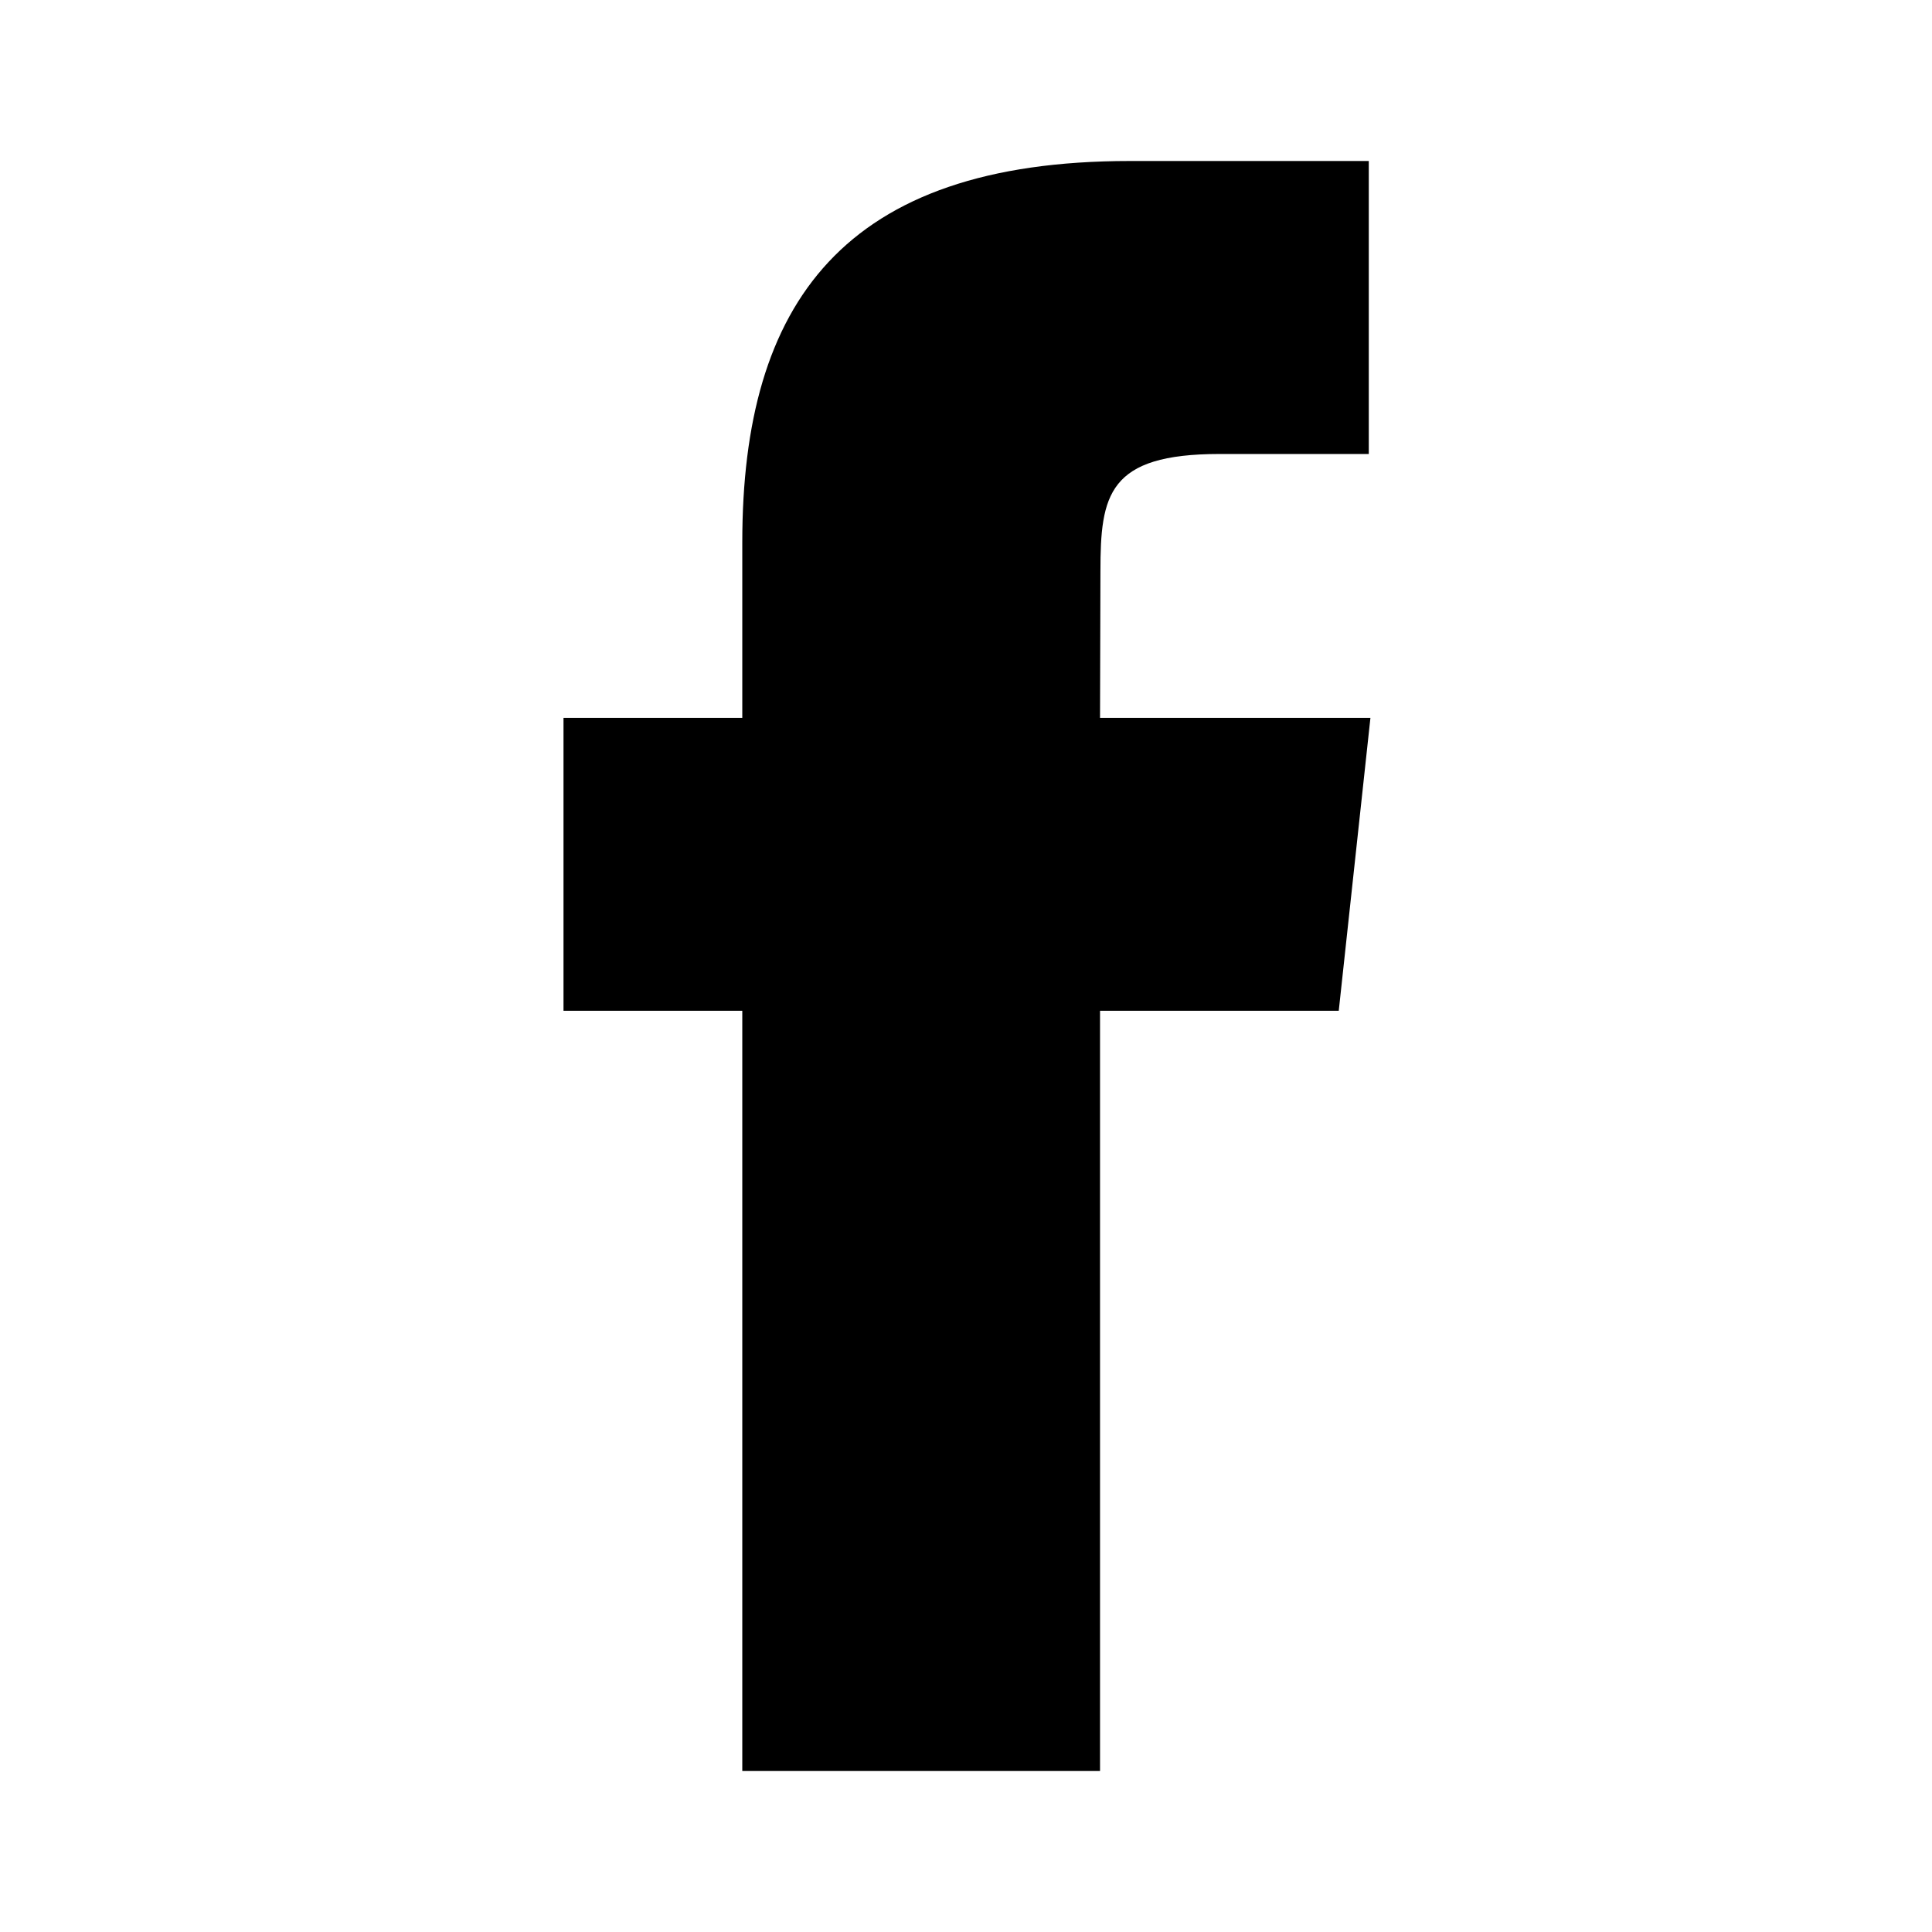
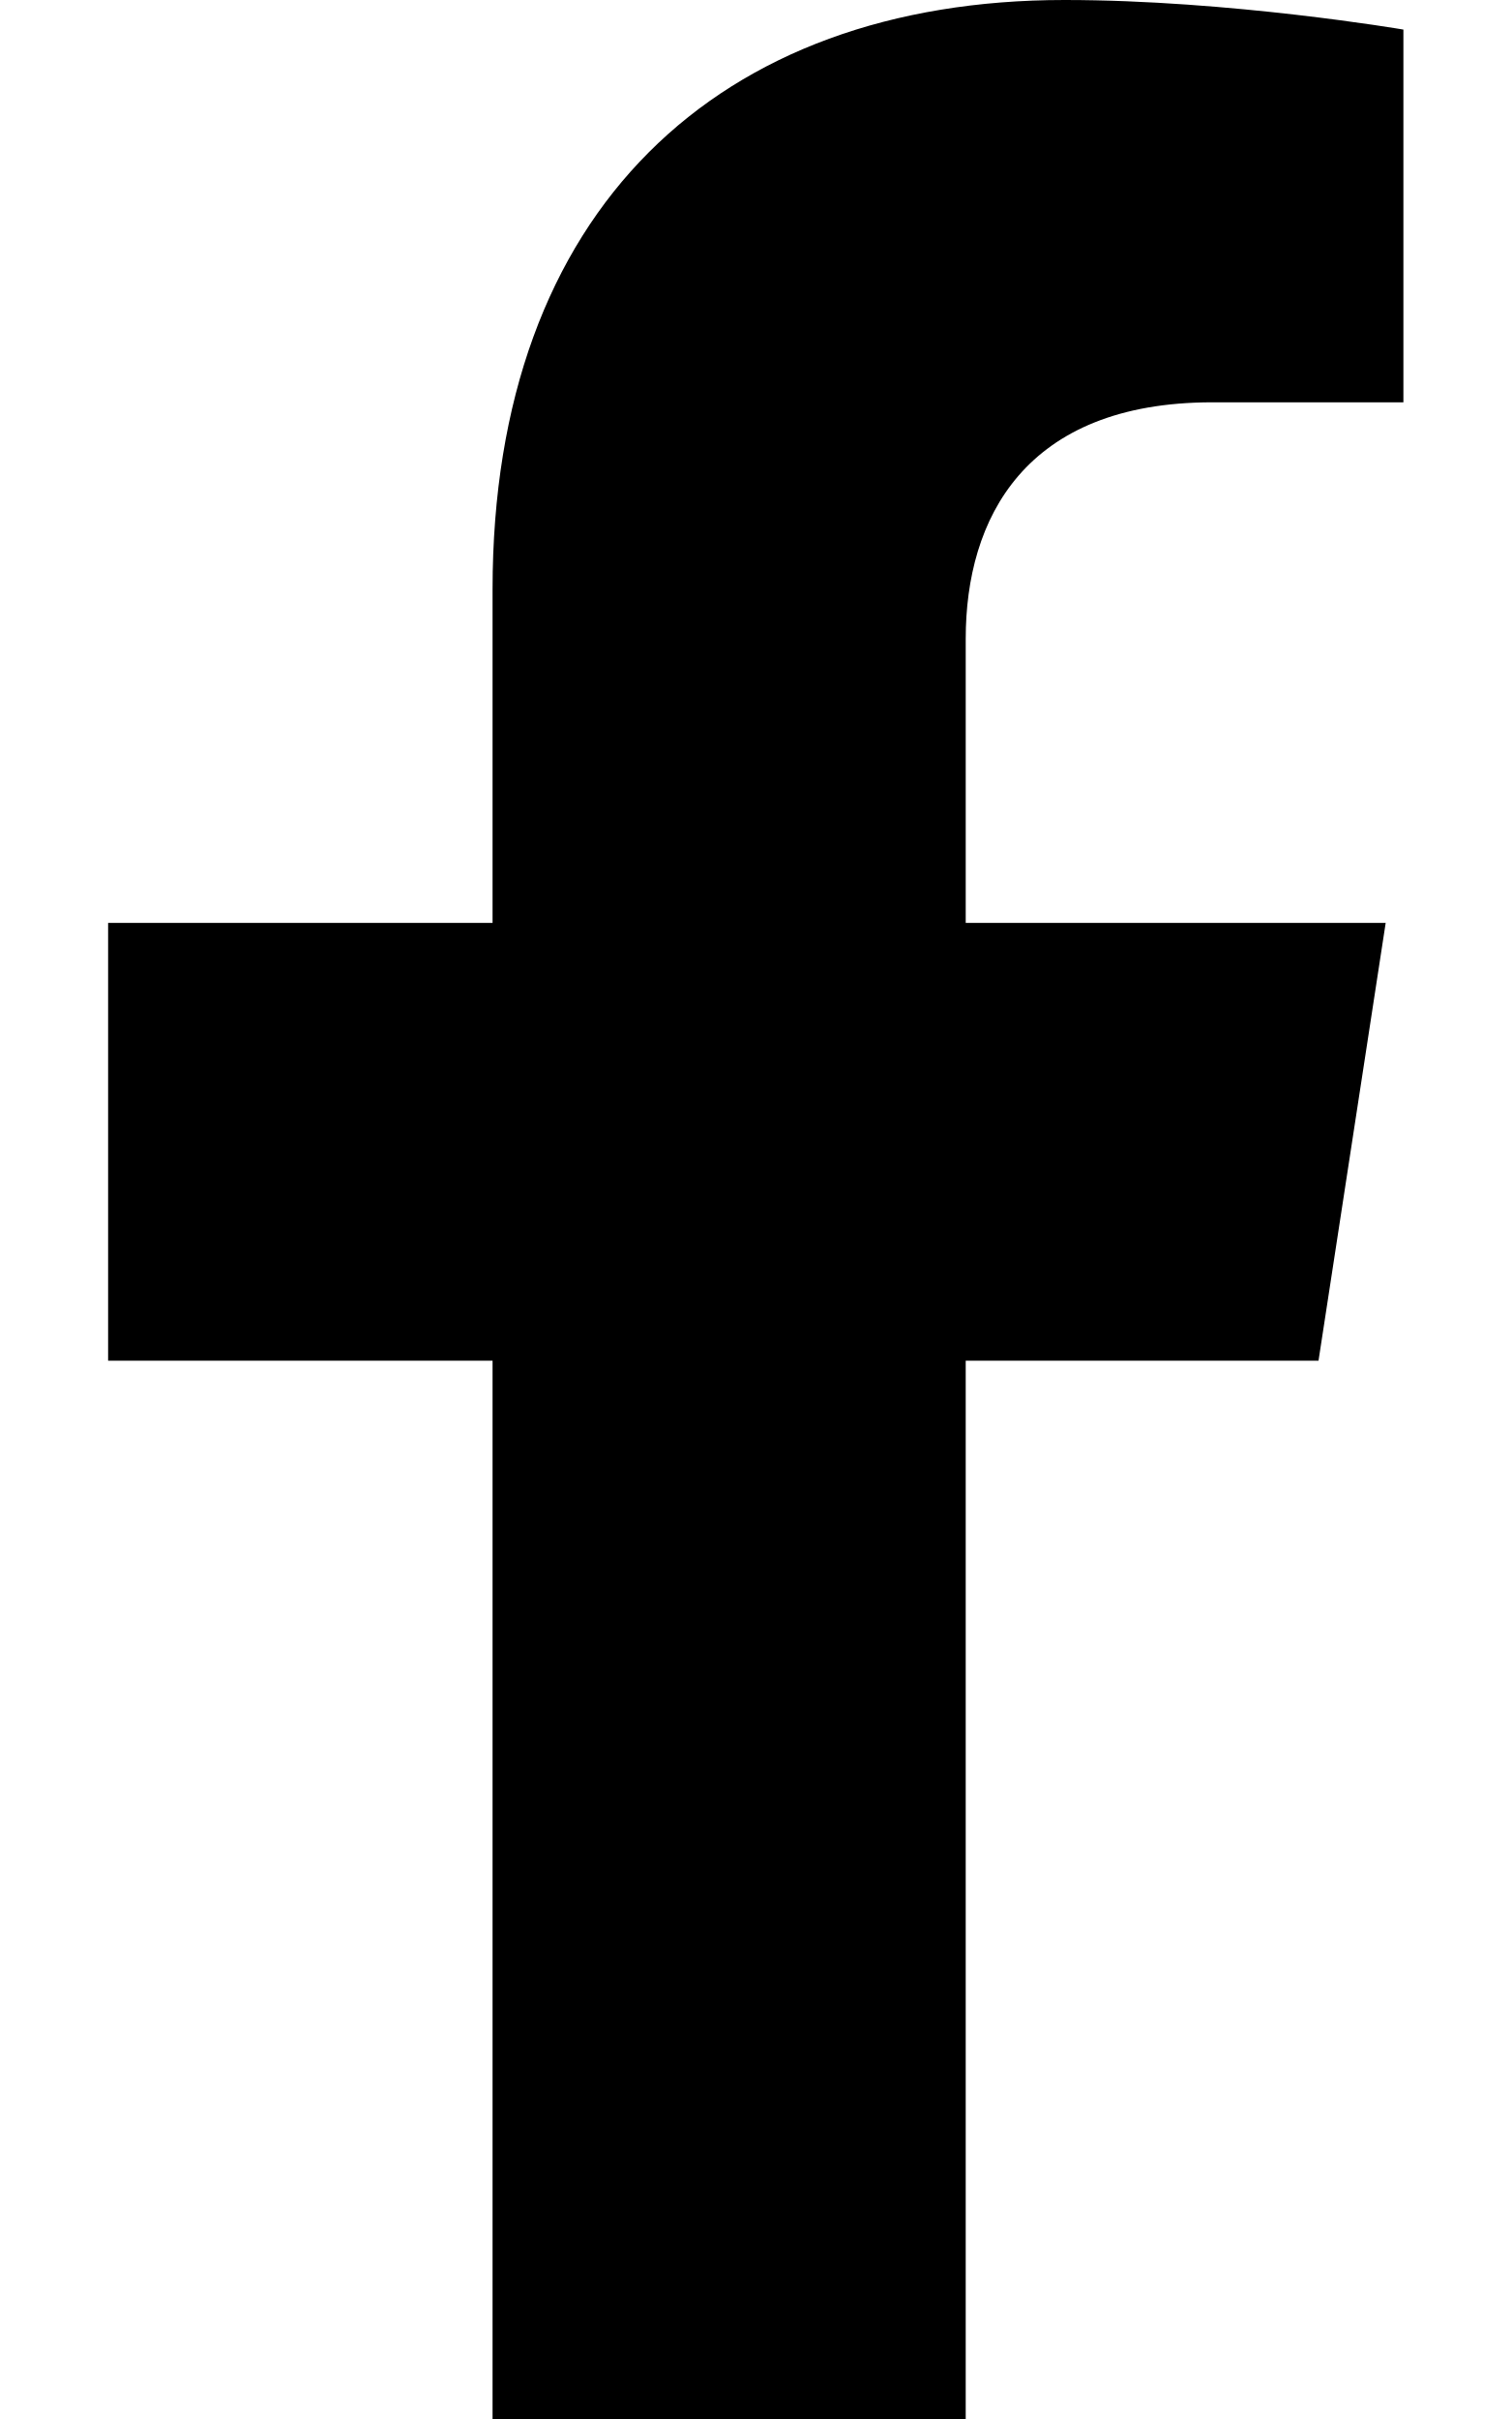
- <svg xmlns="http://www.w3.org/2000/svg" height="24" viewBox="0 0 48 48" width="24">
-   <path d="M27.33 44h-8.888V25.112H14v-7.277h4.442v-4.369C18.442 7.533 20.95 4 28.072 4h5.935v7.279H30.3c-2.775 0-2.96 1.018-2.96 2.914l-.01 3.642h6.718l-.787 7.277H27.33z" fill-rule="evenodd" />
+ <svg xmlns="http://www.w3.org/2000/svg" aria-hidden="true" data-prefix="fab" data-icon="facebook-f" viewBox="0 0 320 512" class="svg-inline--fa fa-facebook-f fa-w-10 fa-2x">
+   <path fill="currentColor" d="M279.14 288l14.22-92.66h-88.91v-60.13c0-25.35 12.42-50.06 52.24-50.06h40.42V6.26S260.43 0 225.36 0c-73.22 0-121.08 44.38-121.08 124.72v70.62H22.89V288h81.39v224h100.17V288z" />
</svg>
